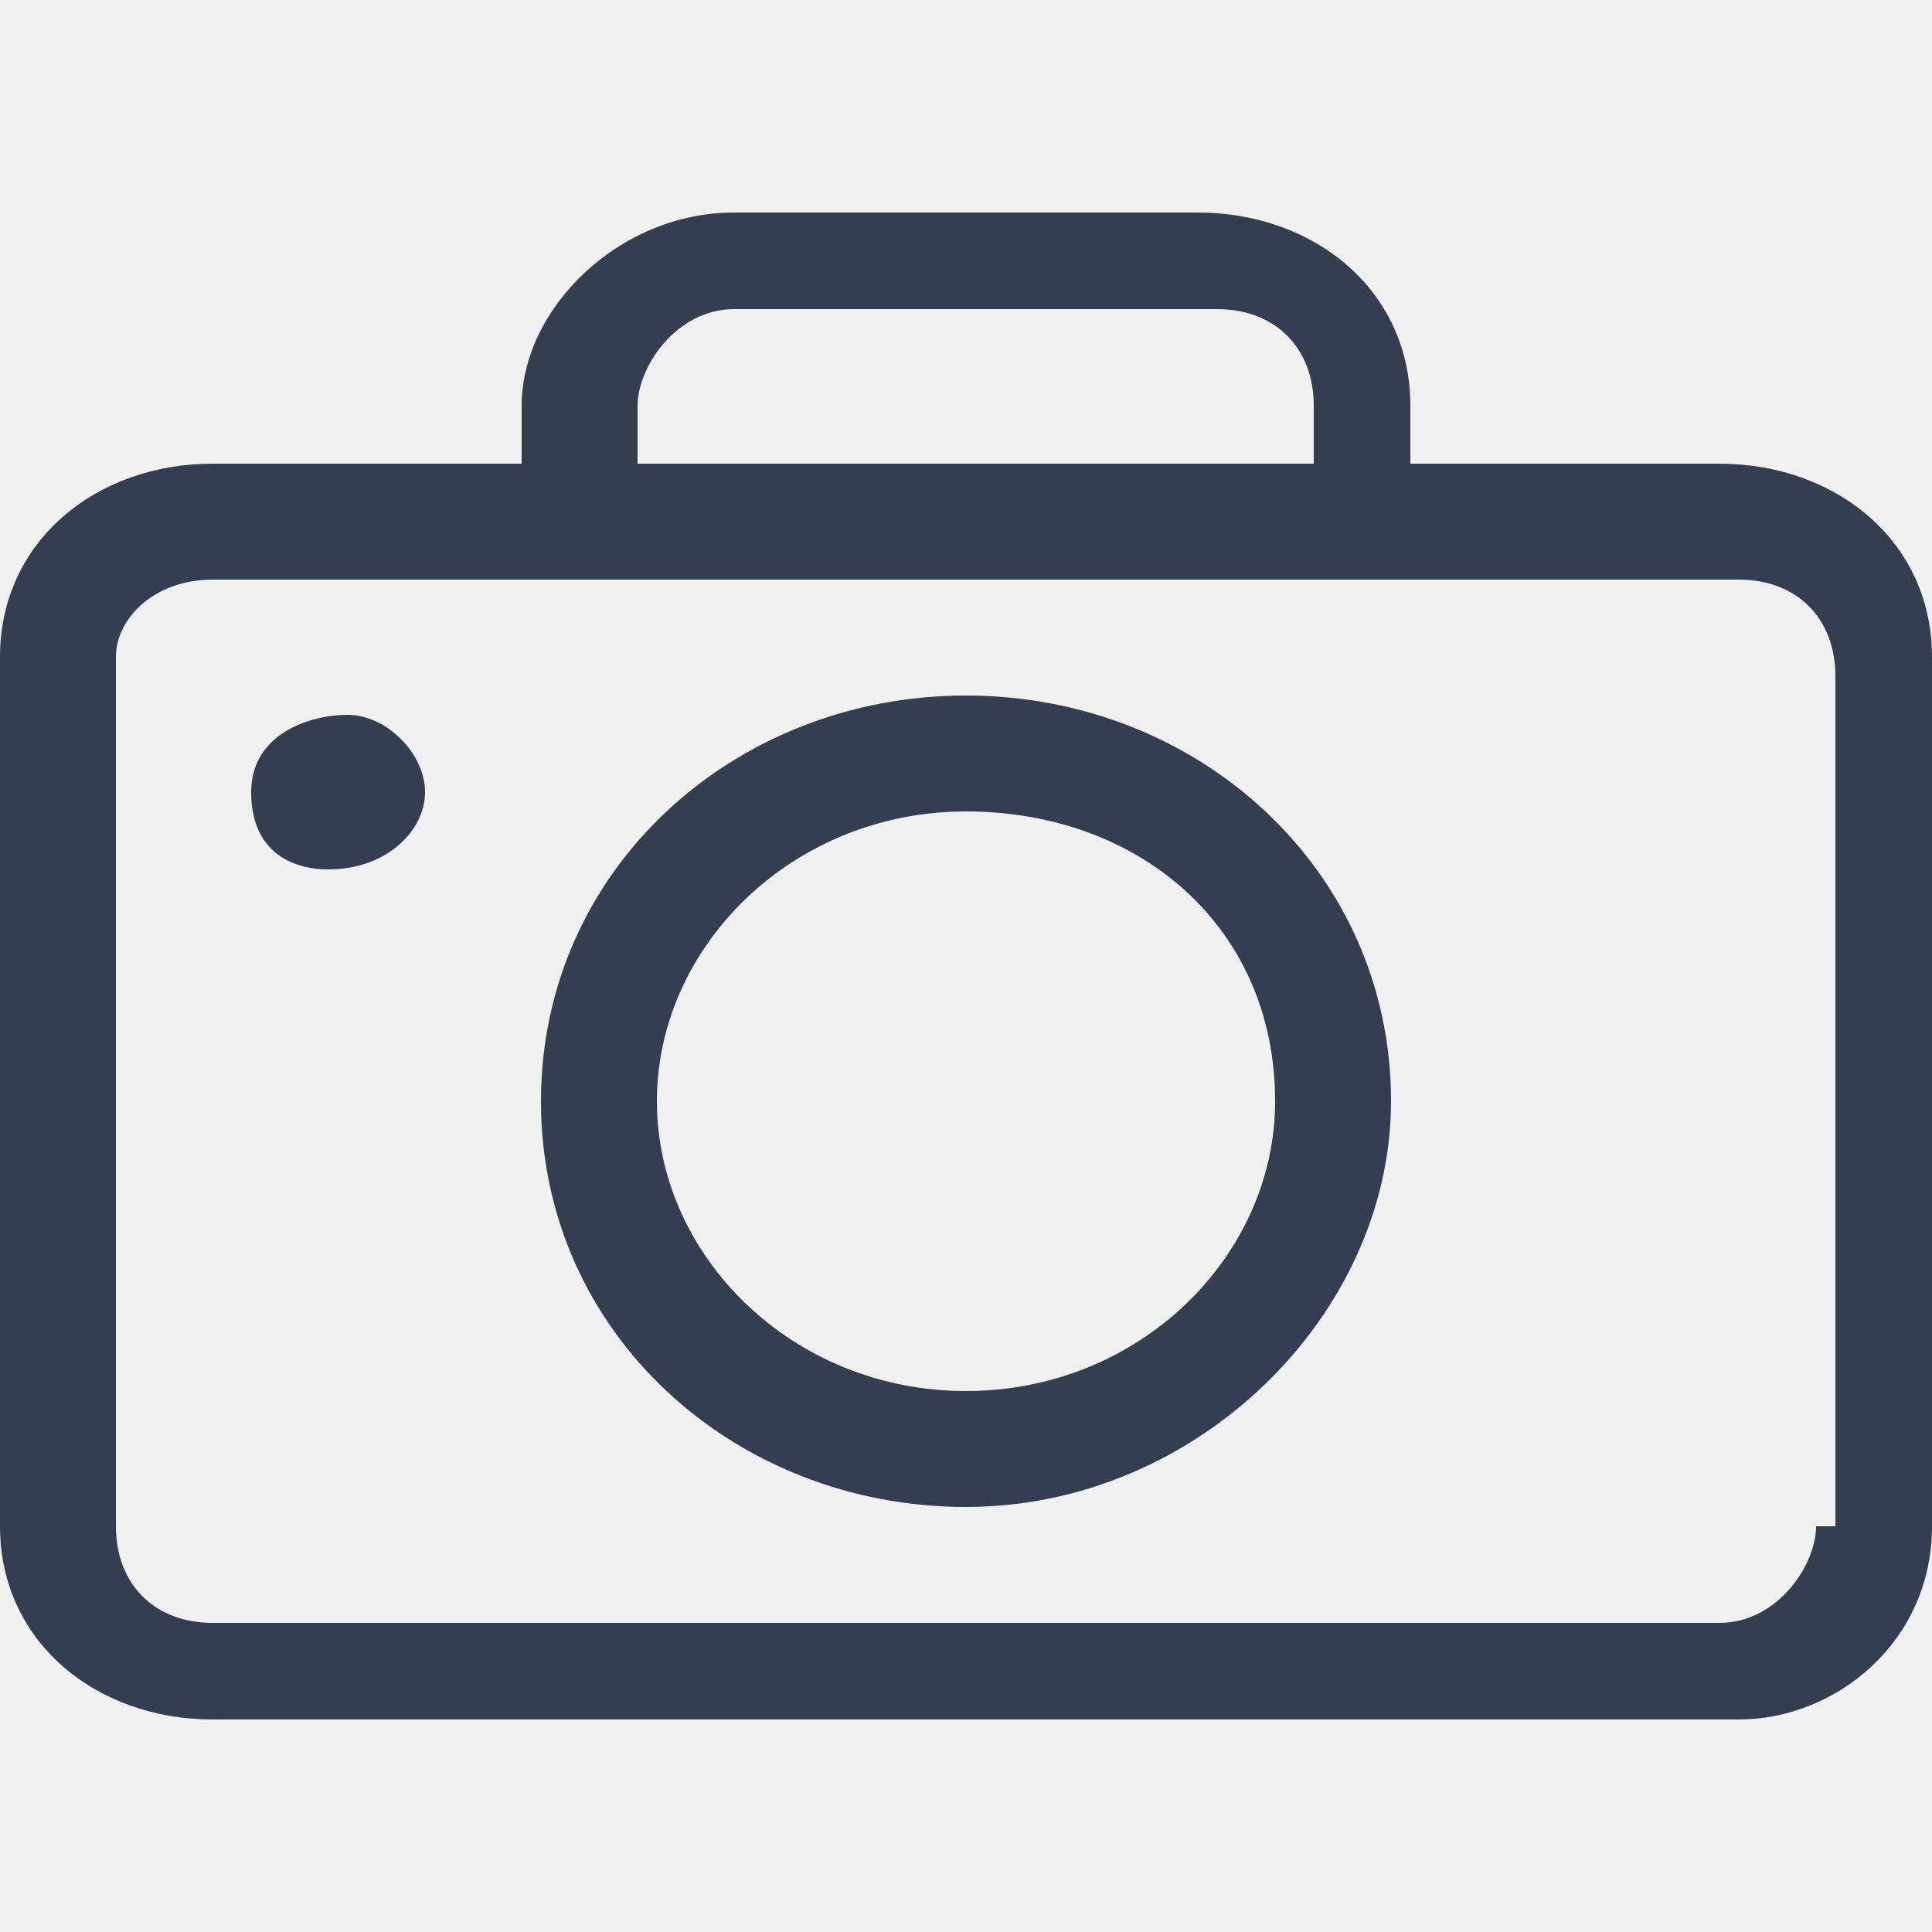
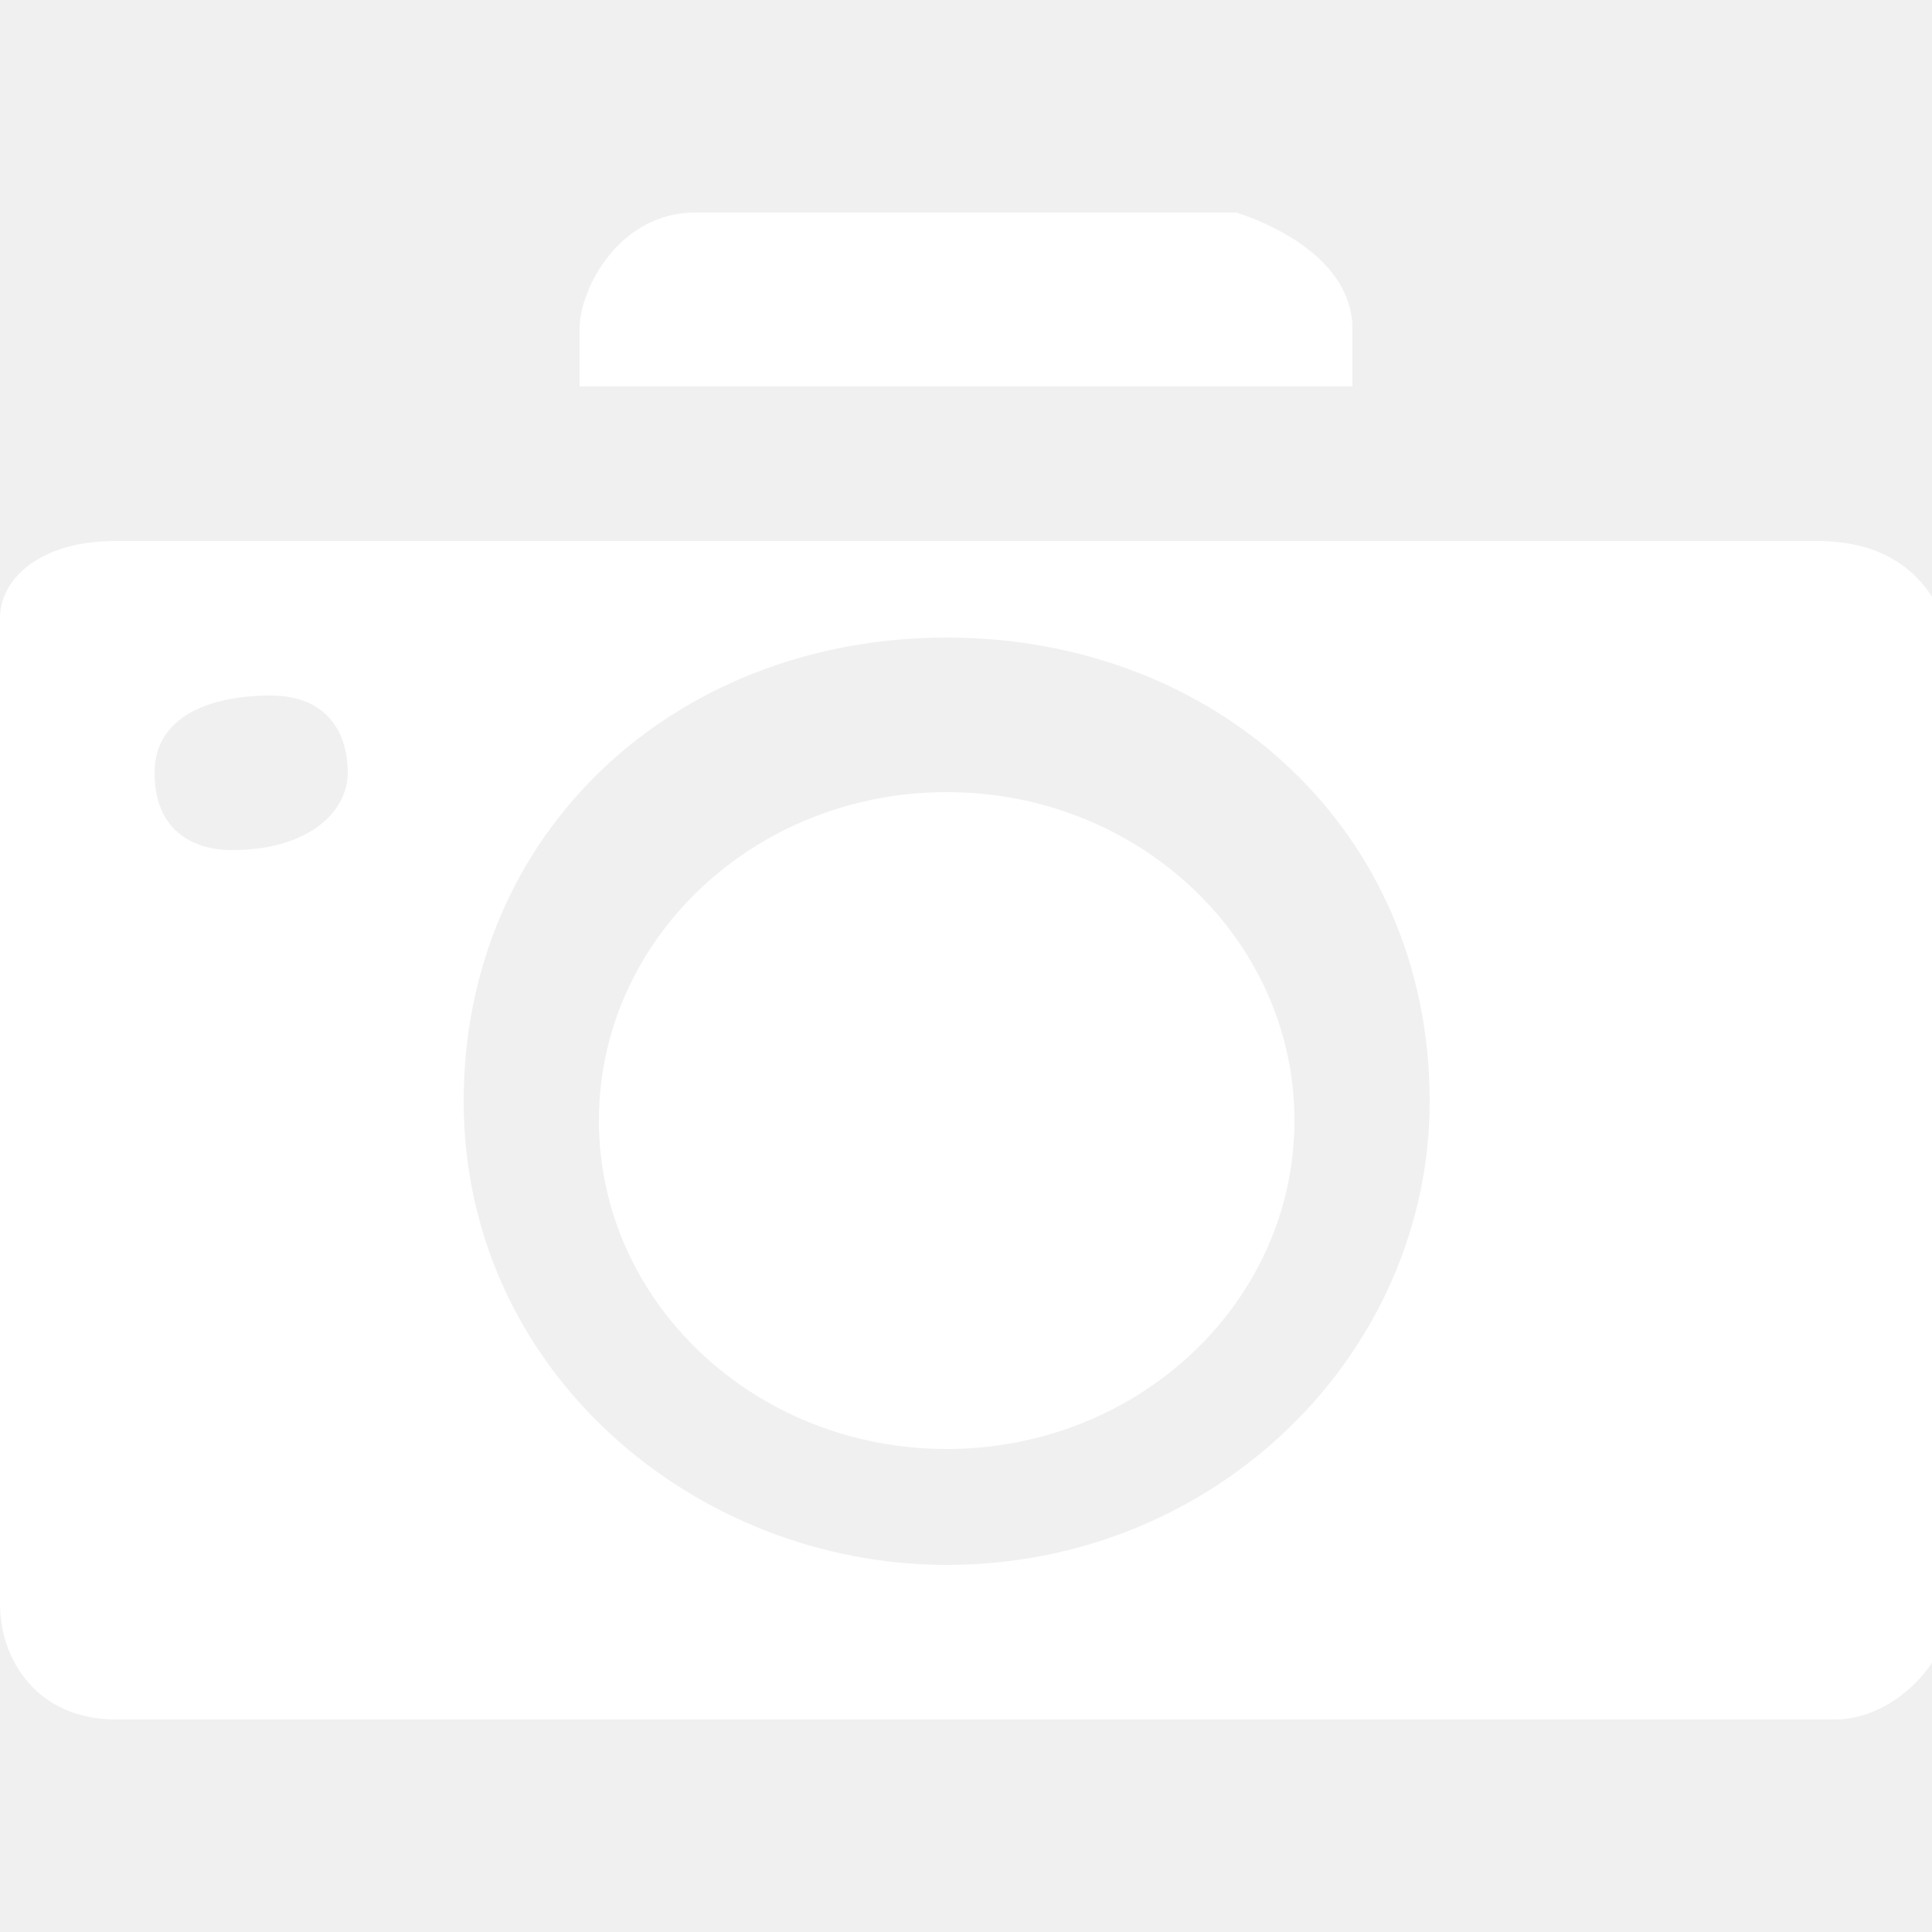
- <svg xmlns="http://www.w3.org/2000/svg" xmlns:xlink="http://www.w3.org/1999/xlink" version="1.1" id="Layer_1" x="0px" y="0px" viewBox="0 0 10 10" style="enable-background:new 0 0 10 10;" xml:space="preserve">
+ <svg xmlns="http://www.w3.org/2000/svg" version="1.1" id="Layer_1" x="0px" y="0px" viewBox="0 0 10 10" style="enable-background:new 0 0 10 10;" xml:space="preserve">
  <style type="text/css">
- 	.st0{clip-path:url(#SVGID_2_);fill:#353E51;}
+ 	.st0{fill:#FFFFFF;}
</style>
  <g>
    <g>
-       <defs>
-         <rect id="SVGID_1_" y="1.1" width="10" height="7.9" />
-       </defs>
-       <clipPath id="SVGID_2_">
-         <use xlink:href="#SVGID_1_" style="overflow:visible;" />
-       </clipPath>
-       <path class="st0" d="M2.2,4.1c0-0.2-0.2-0.4-0.4-0.4S1.3,3.8,1.3,4.1s0.2,0.4,0.4,0.4C2,4.5,2.2,4.3,2.2,4.1 M6.6,5.7    c0,0.8-0.7,1.5-1.6,1.5S3.4,6.5,3.4,5.7c0-0.8,0.7-1.5,1.6-1.5S6.6,4.8,6.6,5.7 M7.2,5.7c0-1.2-1-2.1-2.2-2.1S2.8,4.5,2.8,5.7    s1,2.1,2.2,2.1S7.2,6.8,7.2,5.7 M9.4,7.9c0,0.2-0.2,0.5-0.5,0.5H1.1c-0.3,0-0.5-0.2-0.5-0.5V3.4C0.6,3.2,0.8,3,1.1,3h7.9    c0.3,0,0.5,0.2,0.5,0.5V7.9z M3.3,2.4V2.1c0-0.2,0.2-0.5,0.5-0.5h2.5c0.3,0,0.5,0.2,0.5,0.5v0.3H3.3 M10,7.9V3.4    c0-0.6-0.5-1-1.1-1H7.3V2.1c0-0.6-0.5-1-1.1-1H3.8c-0.6,0-1.1,0.5-1.1,1v0.3H1.1C0.5,2.4,0,2.8,0,3.4v4.5c0,0.6,0.5,1,1.1,1h7.9    C9.5,8.9,10,8.5,10,7.9" />
+       <g>
+         <g>
+           <path class="st0" d="M7,1.7v0.3H3V1.7c0-0.2,0.2-0.6,0.6-0.6h2.8C6.7,1.2,7,1.4,7,1.7z" />
+           <path class="st0" d="M9.4,2.8H0.6C0.2,2.8,0,3,0,3.2v5.1c0,0.3,0.2,0.6,0.6,0.6h8.9c0.3,0,0.6-0.3,0.6-0.6h0V3.3      C10,3,9.8,2.8,9.4,2.8z M1.2,4.4C1,4.4,0.8,4.3,0.8,4c0-0.3,0.3-0.4,0.6-0.4S1.8,3.8,1.8,4C1.8,4.2,1.6,4.4,1.2,4.4z M4.9,8.1      c-1.3,0-2.5-1-2.5-2.4s1.1-2.4,2.5-2.4s2.5,1,2.5,2.4C7.4,7,6.3,8.1,4.9,8.1z" />
+           <ellipse class="st0" cx="4.9" cy="5.8" rx="1.8" ry="1.7" />
+         </g>
+       </g>
    </g>
  </g>
</svg>
